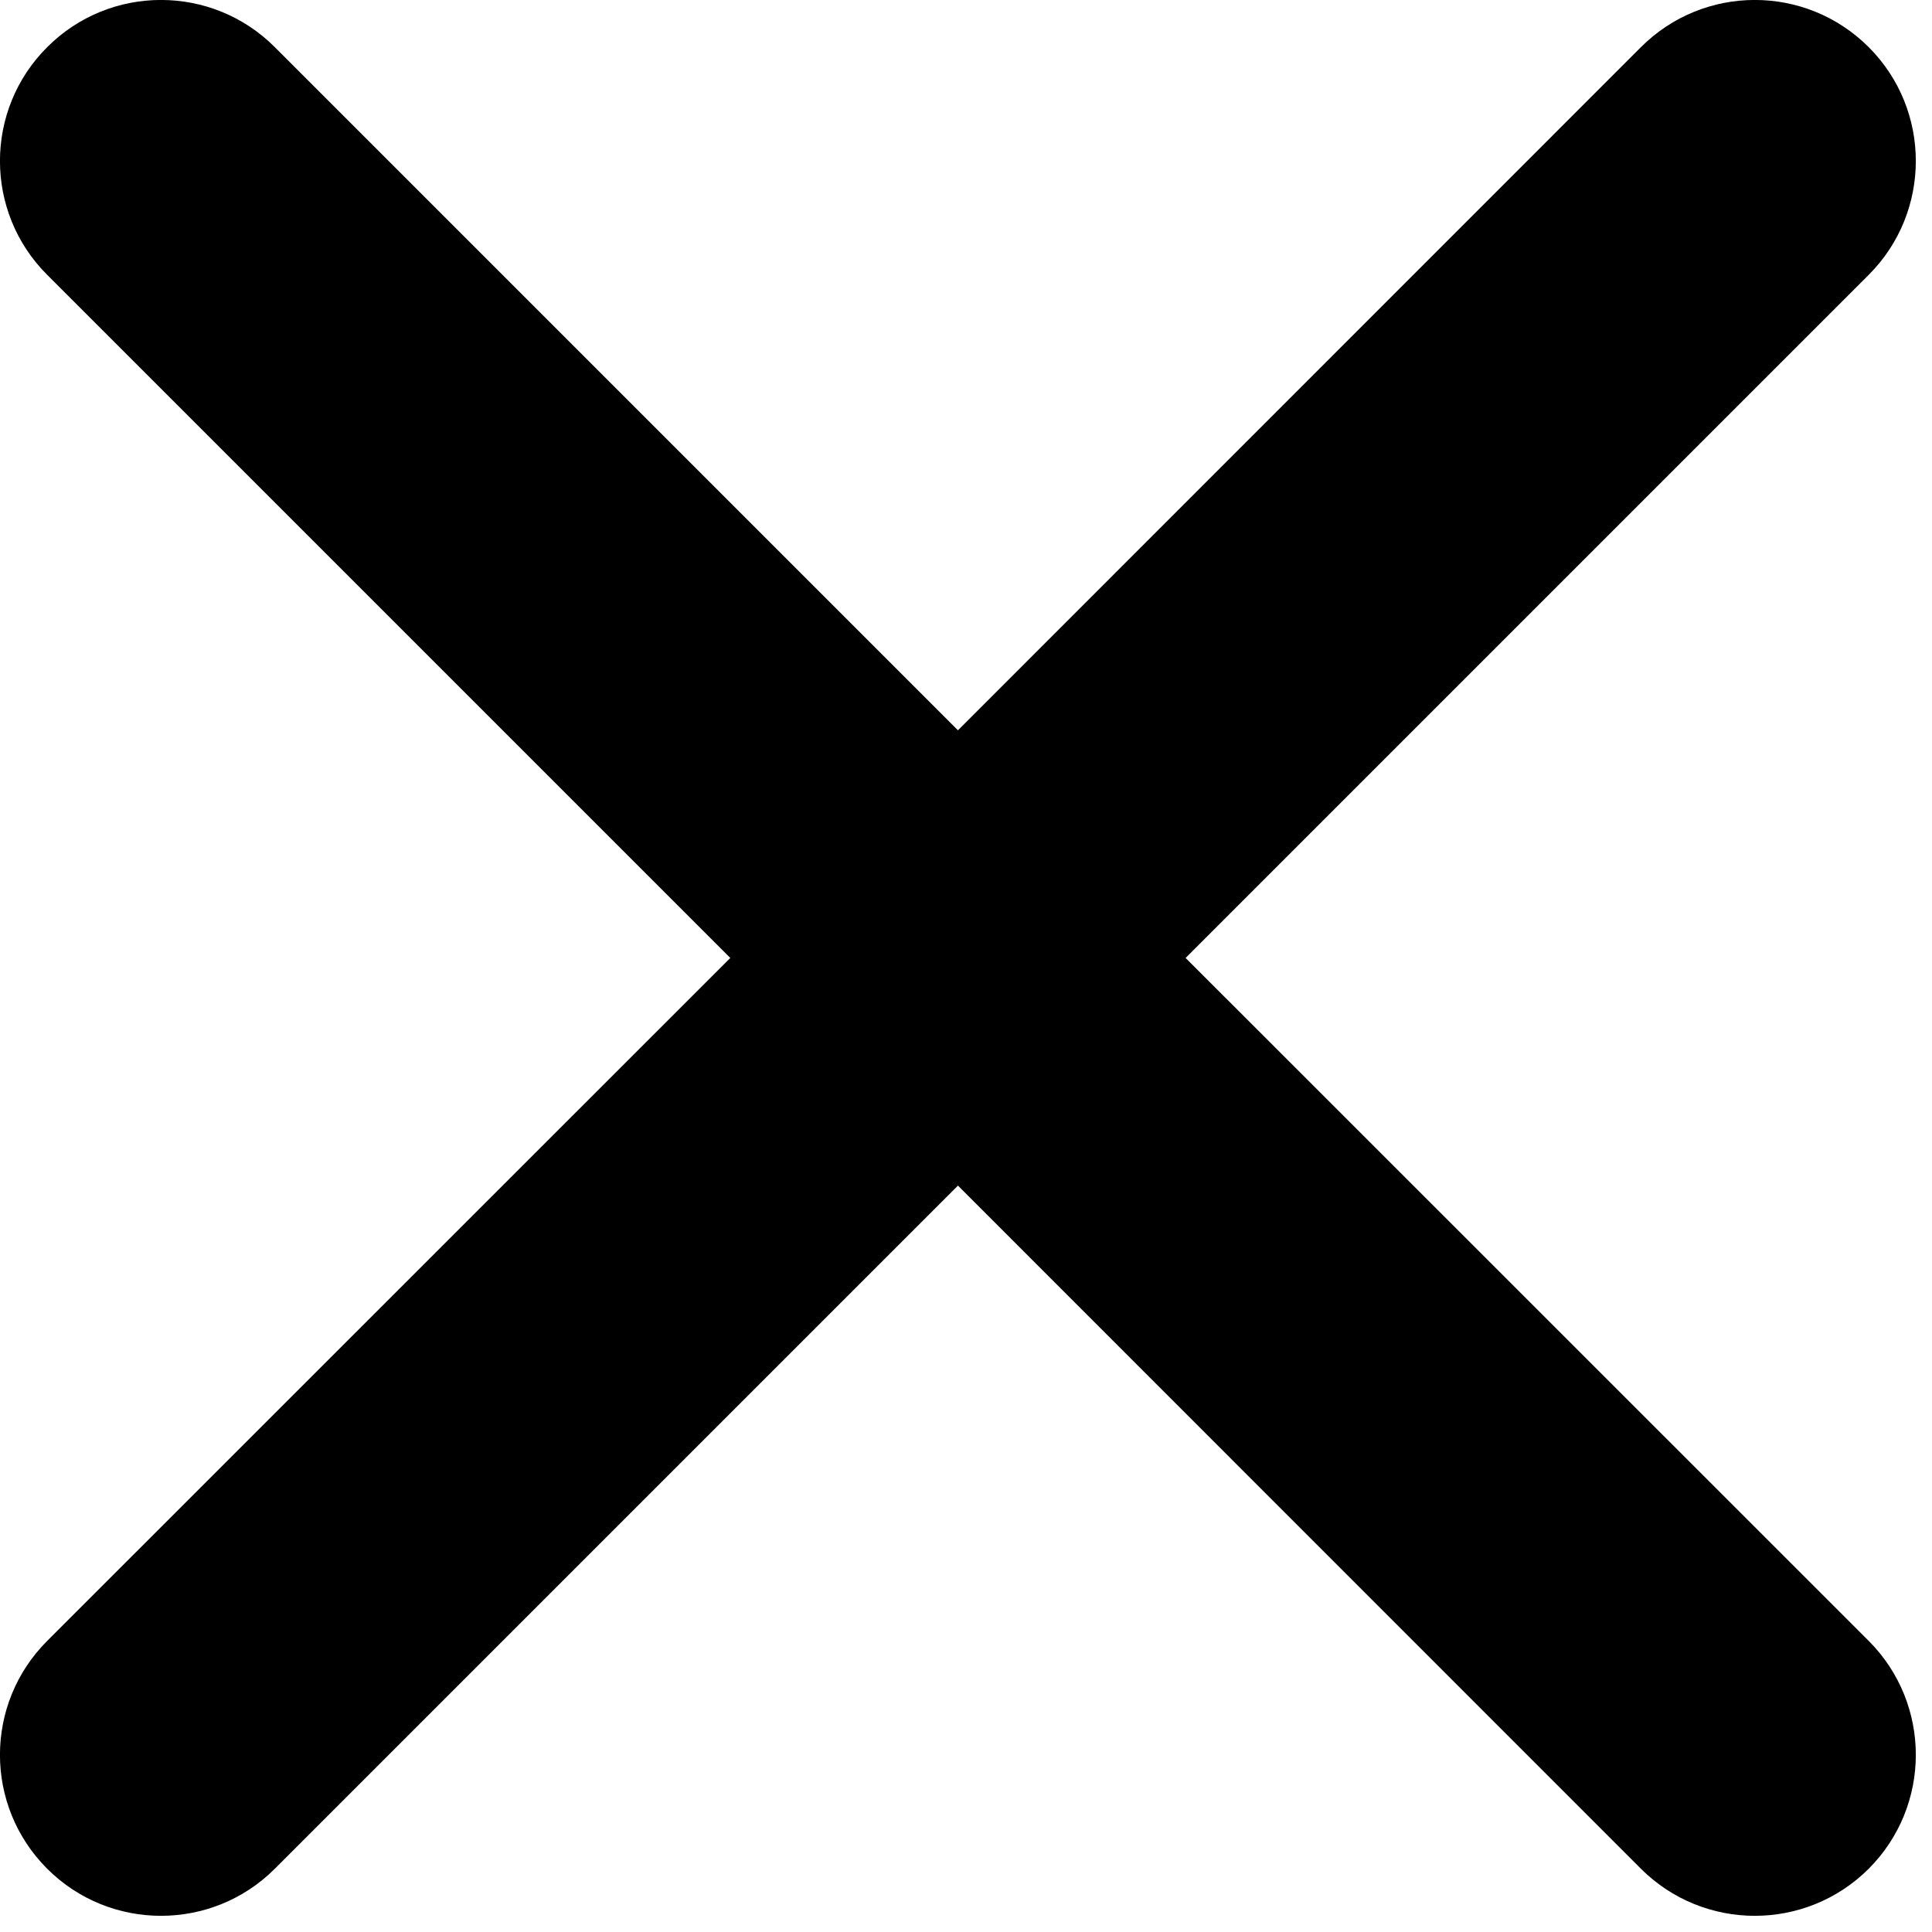
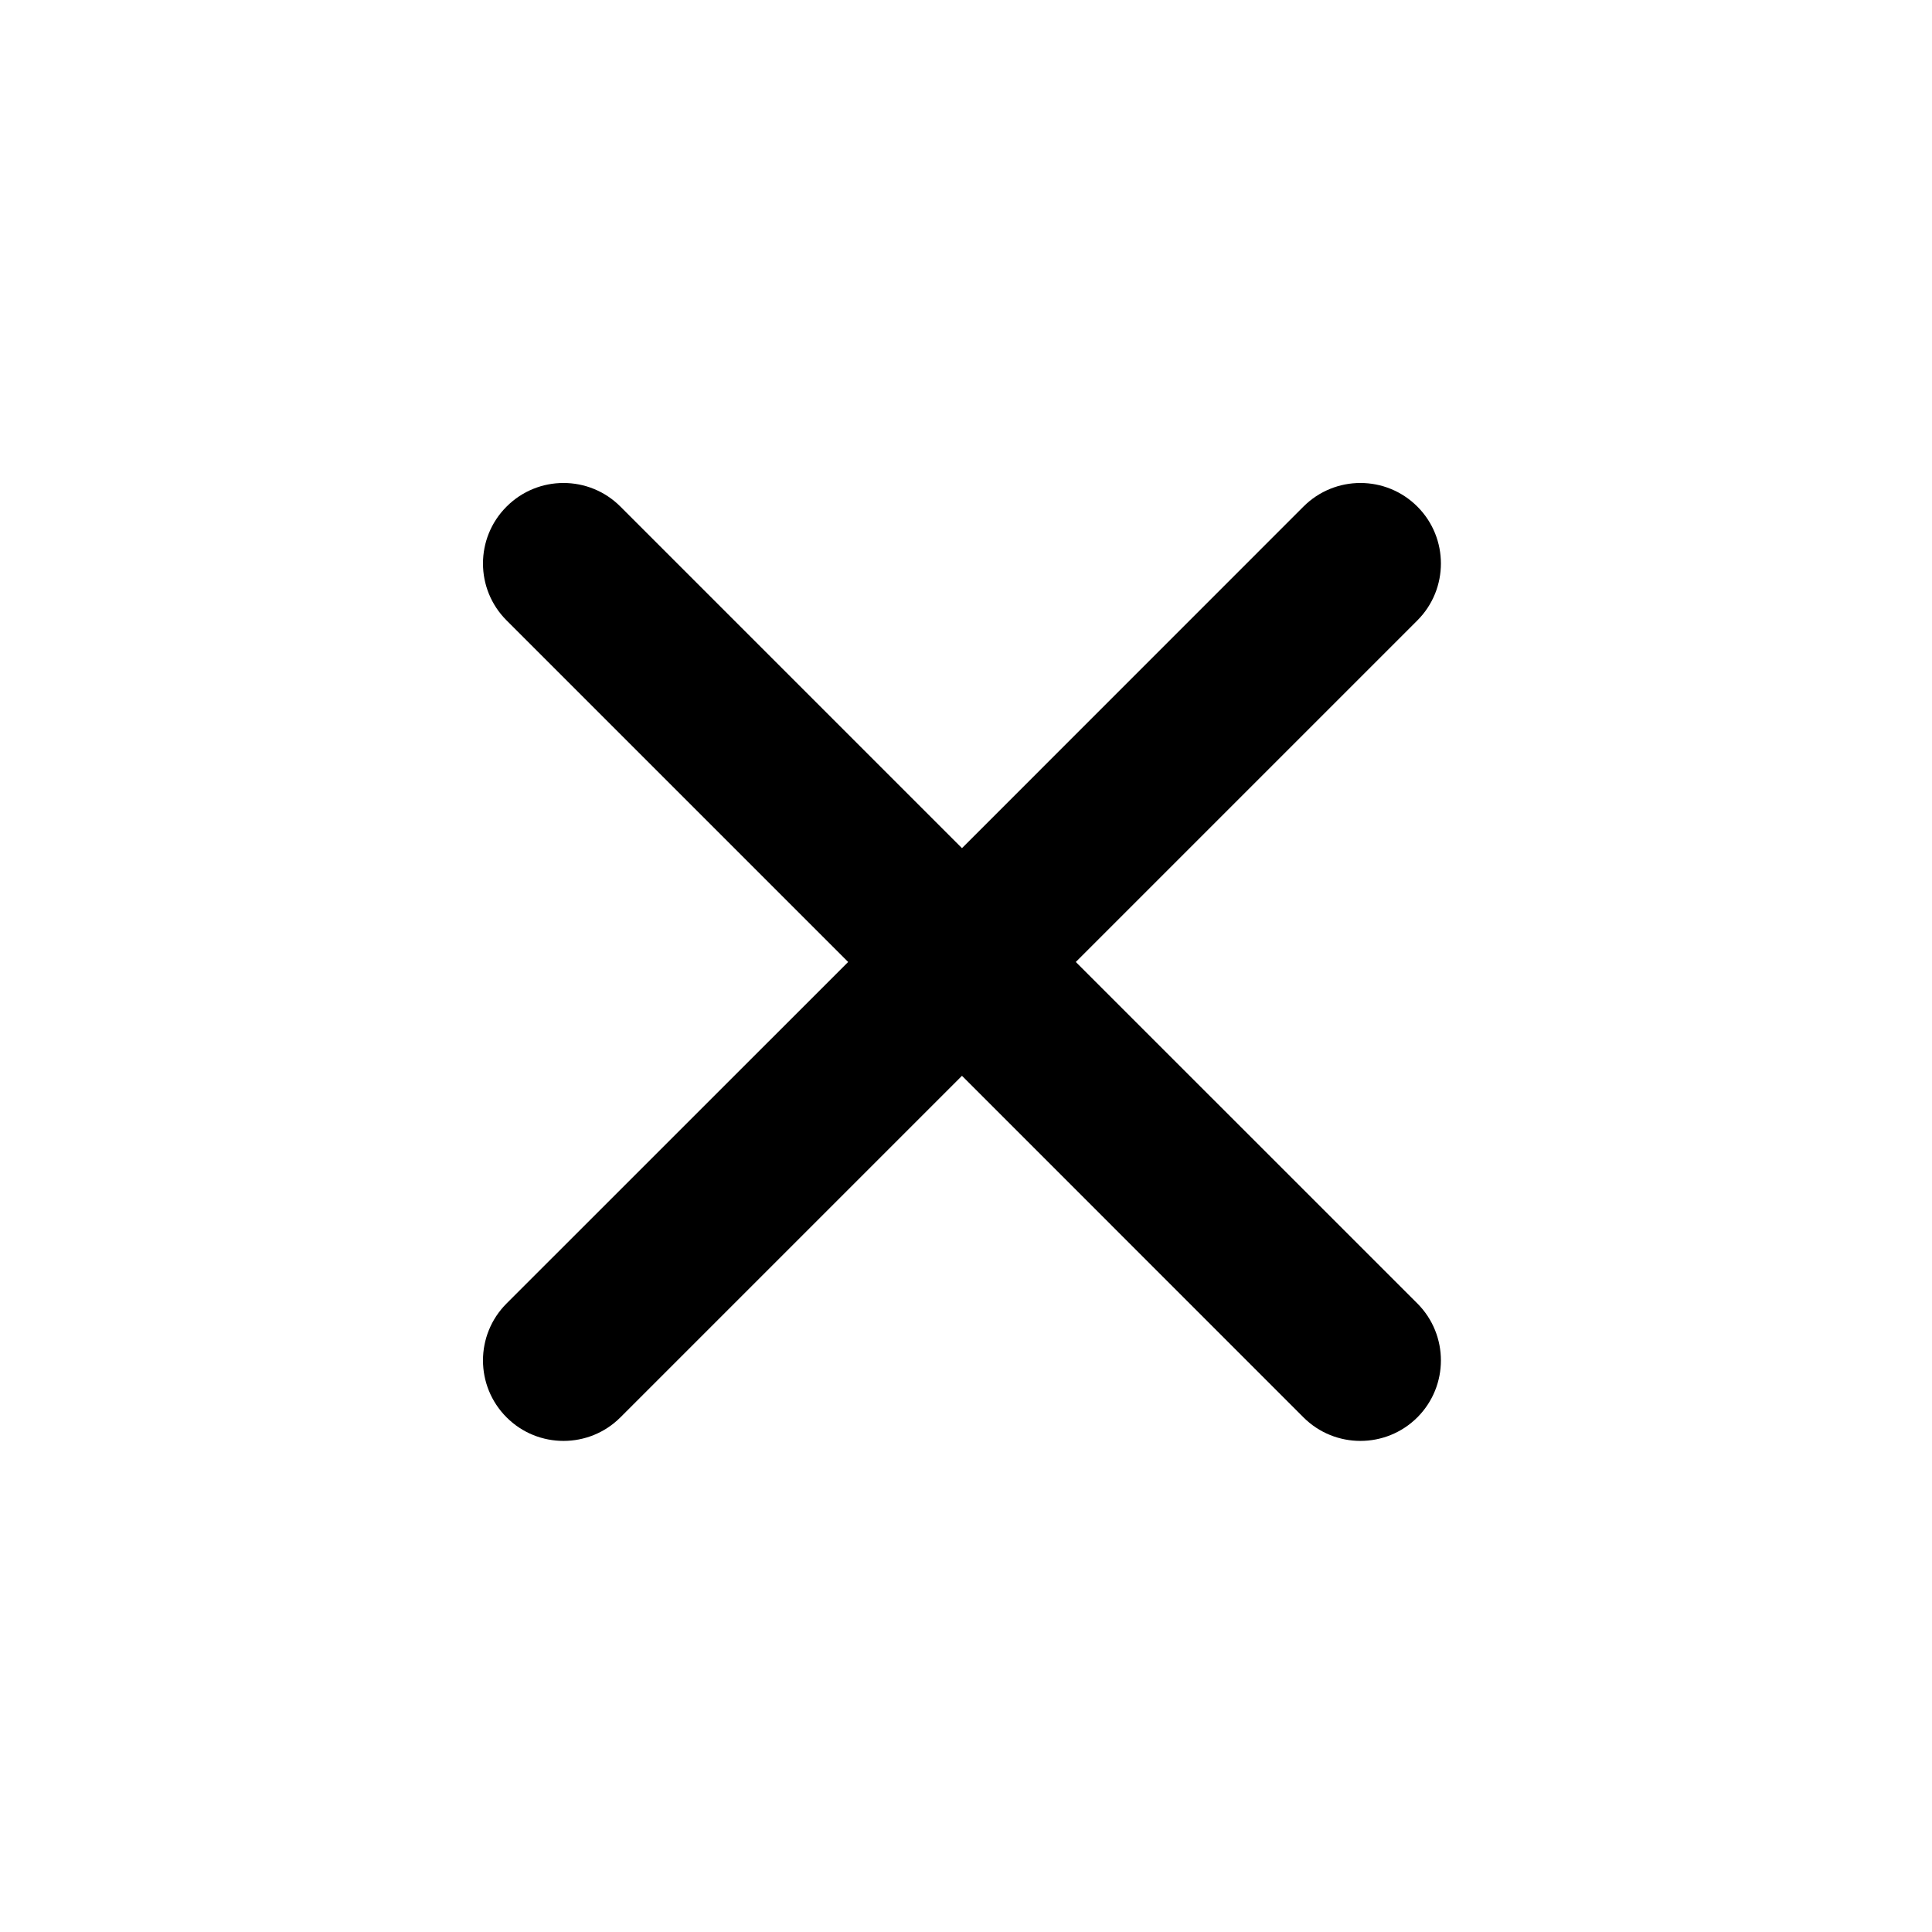
- <svg xmlns="http://www.w3.org/2000/svg" width="12px" height="12px" viewBox="0 0 12 12" version="1.1">
-   <path d="M7.364,5.95 L11.607,10.192 C11.997,10.583 11.997,11.216 11.607,11.607 C11.216,11.997 10.583,11.997 10.192,11.607 L5.95,7.364 L1.707,11.607 C1.317,11.997 0.683,11.997 0.293,11.607 C-0.098,11.216 -0.098,10.583 0.293,10.192 L4.536,5.95 L0.293,1.707 C-0.098,1.317 -0.098,0.683 0.293,0.293 C0.683,-0.098 1.317,-0.098 1.707,0.293 L5.95,4.536 L10.192,0.293 C10.583,-0.098 11.216,-0.098 11.607,0.293 C11.997,0.683 11.997,1.317 11.607,1.707 L7.364,5.95 Z" id="path-1" />
+ <svg xmlns="http://www.w3.org/2000/svg" viewBox="0 0 24 24">
+   <path d="M13.364,11.95 L17.607,16.192 C17.997,16.583 17.997,17.216 17.607,17.607 C17.216,17.997 16.583,17.997 16.192,17.607 L11.95,13.364 L7.707,17.607 C7.317,17.997 6.683,17.997 6.293,17.607 C5.902,17.216 5.902,16.583 6.293,16.192 L10.536,11.95 L6.293,7.707 C5.902,7.317 5.902,6.683 6.293,6.293 C6.683,5.902 7.317,5.902 7.707,6.293 L11.95,10.536 L16.192,6.293 C16.583,5.902 17.216,5.902 17.607,6.293 C17.997,6.683 17.997,7.317 17.607,7.707 L13.364,11.95 Z" id="path-1" />
</svg>
